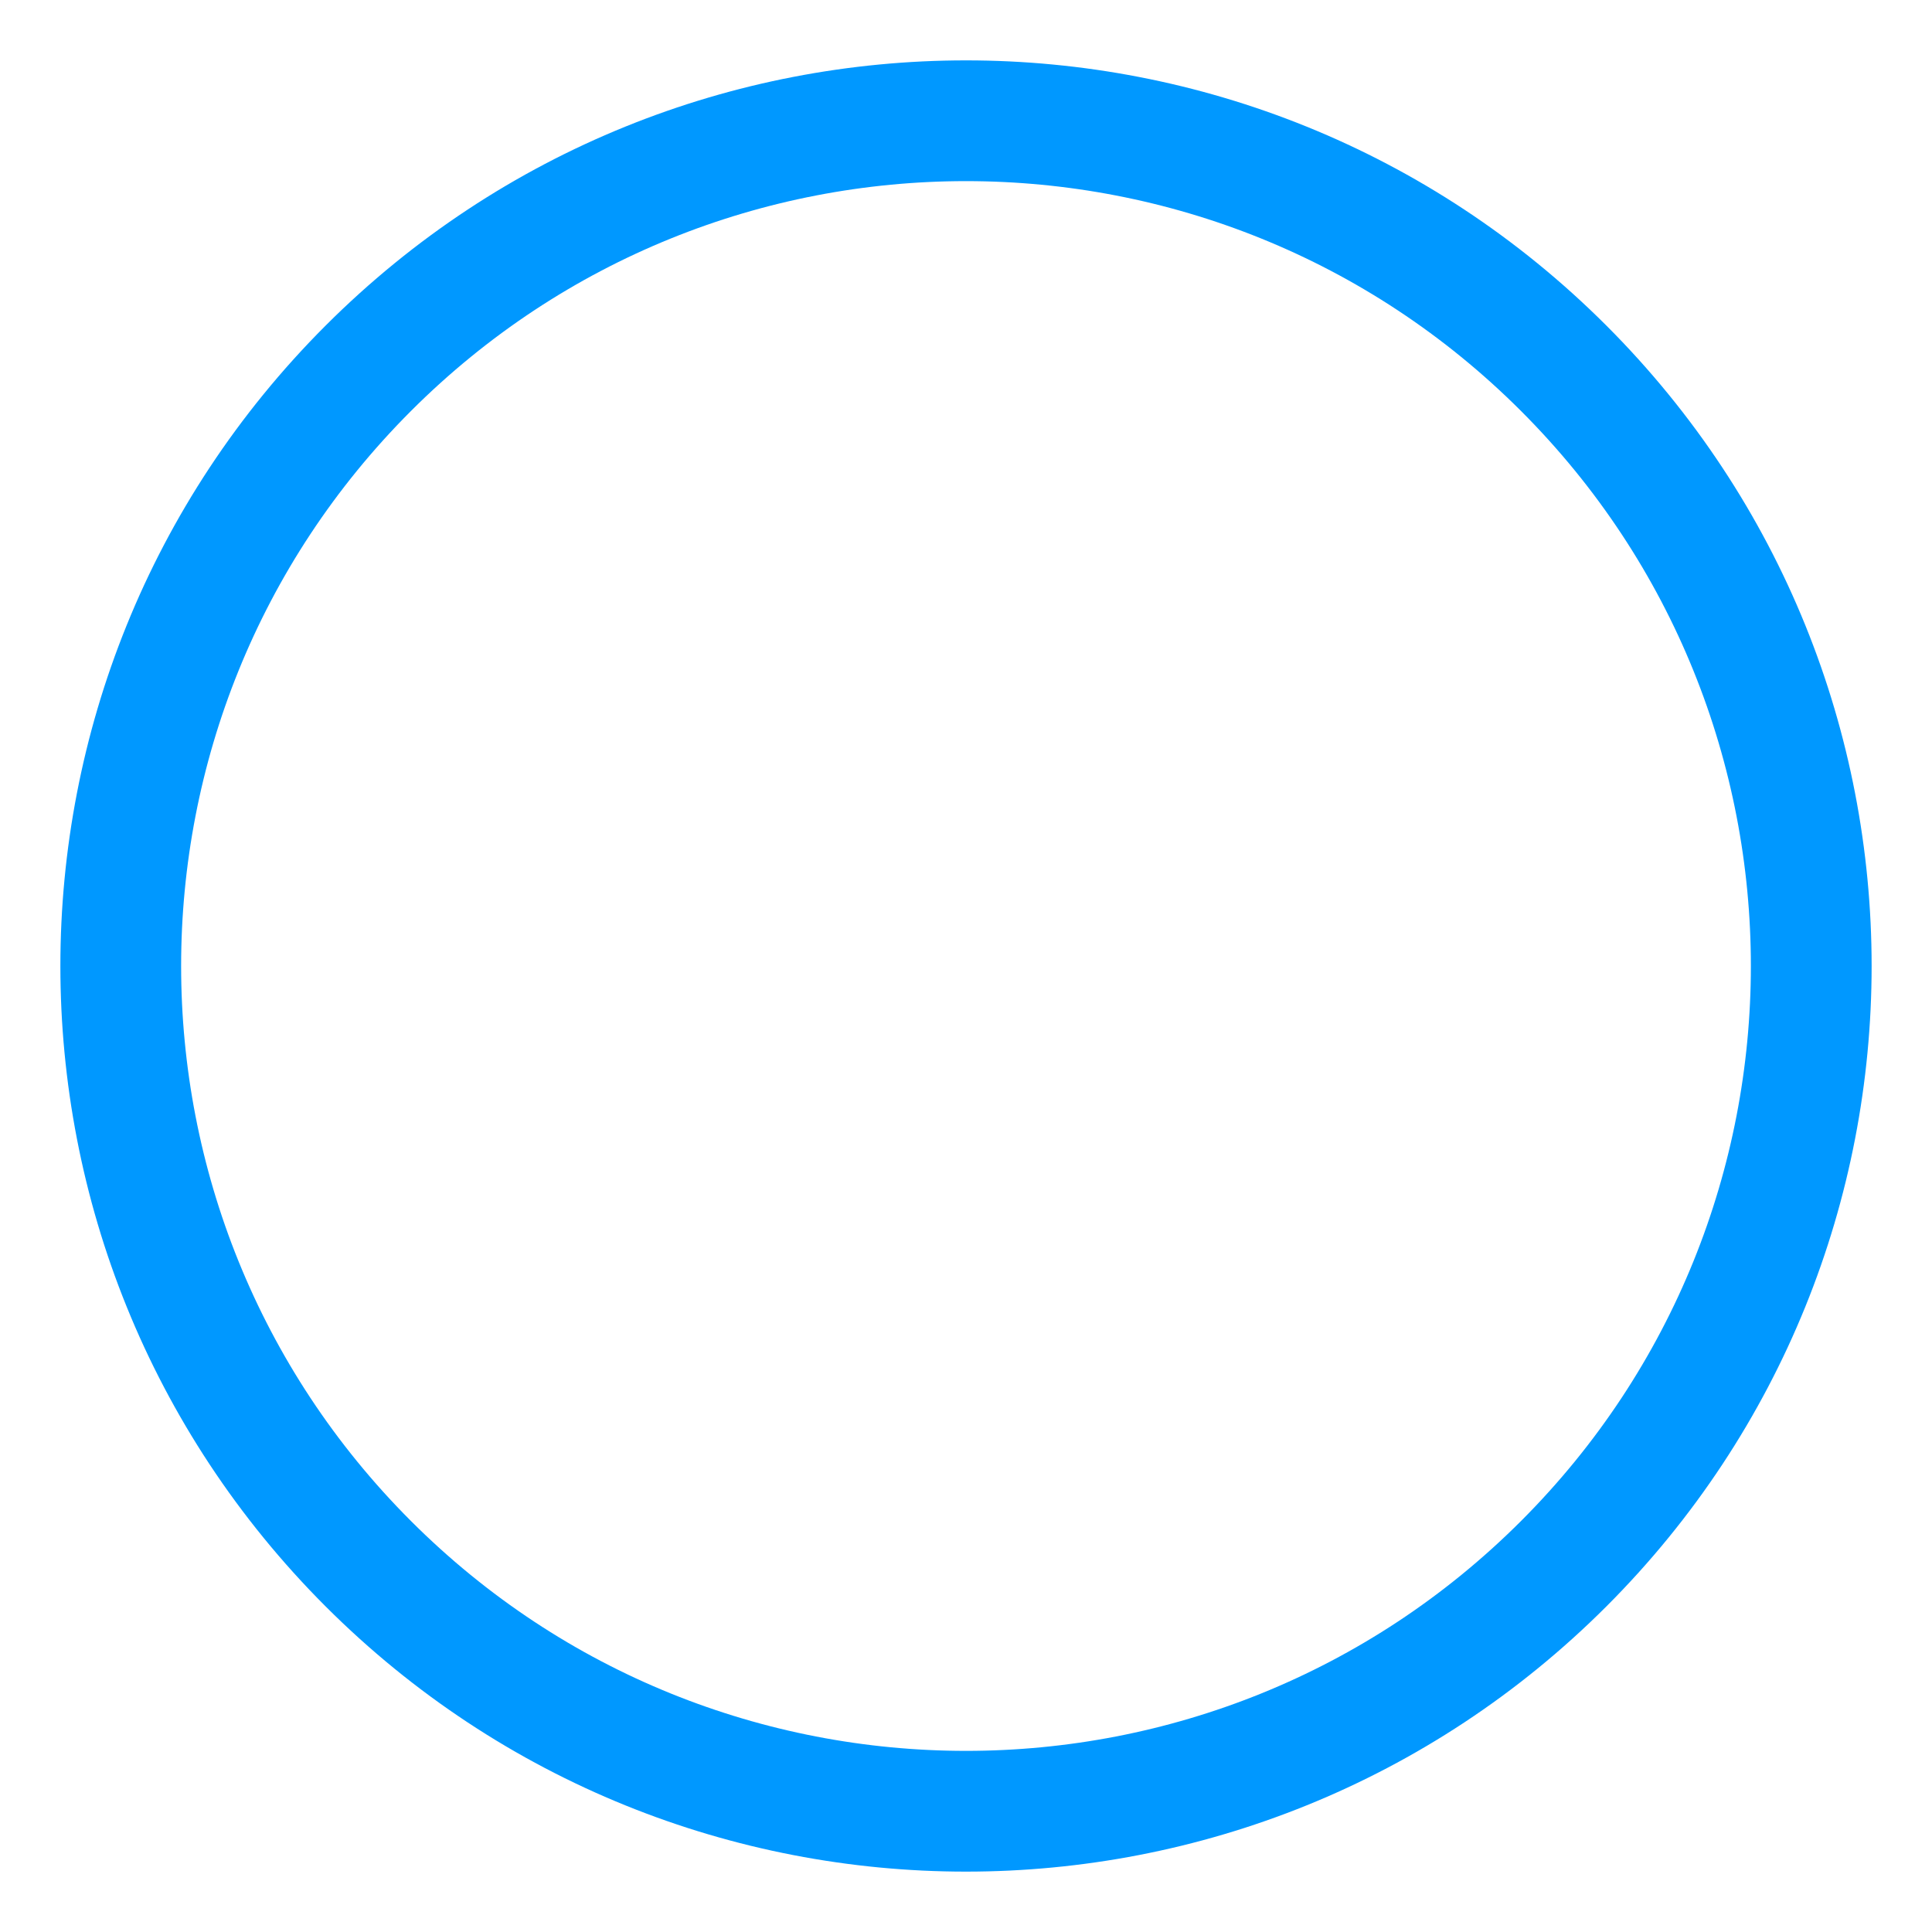
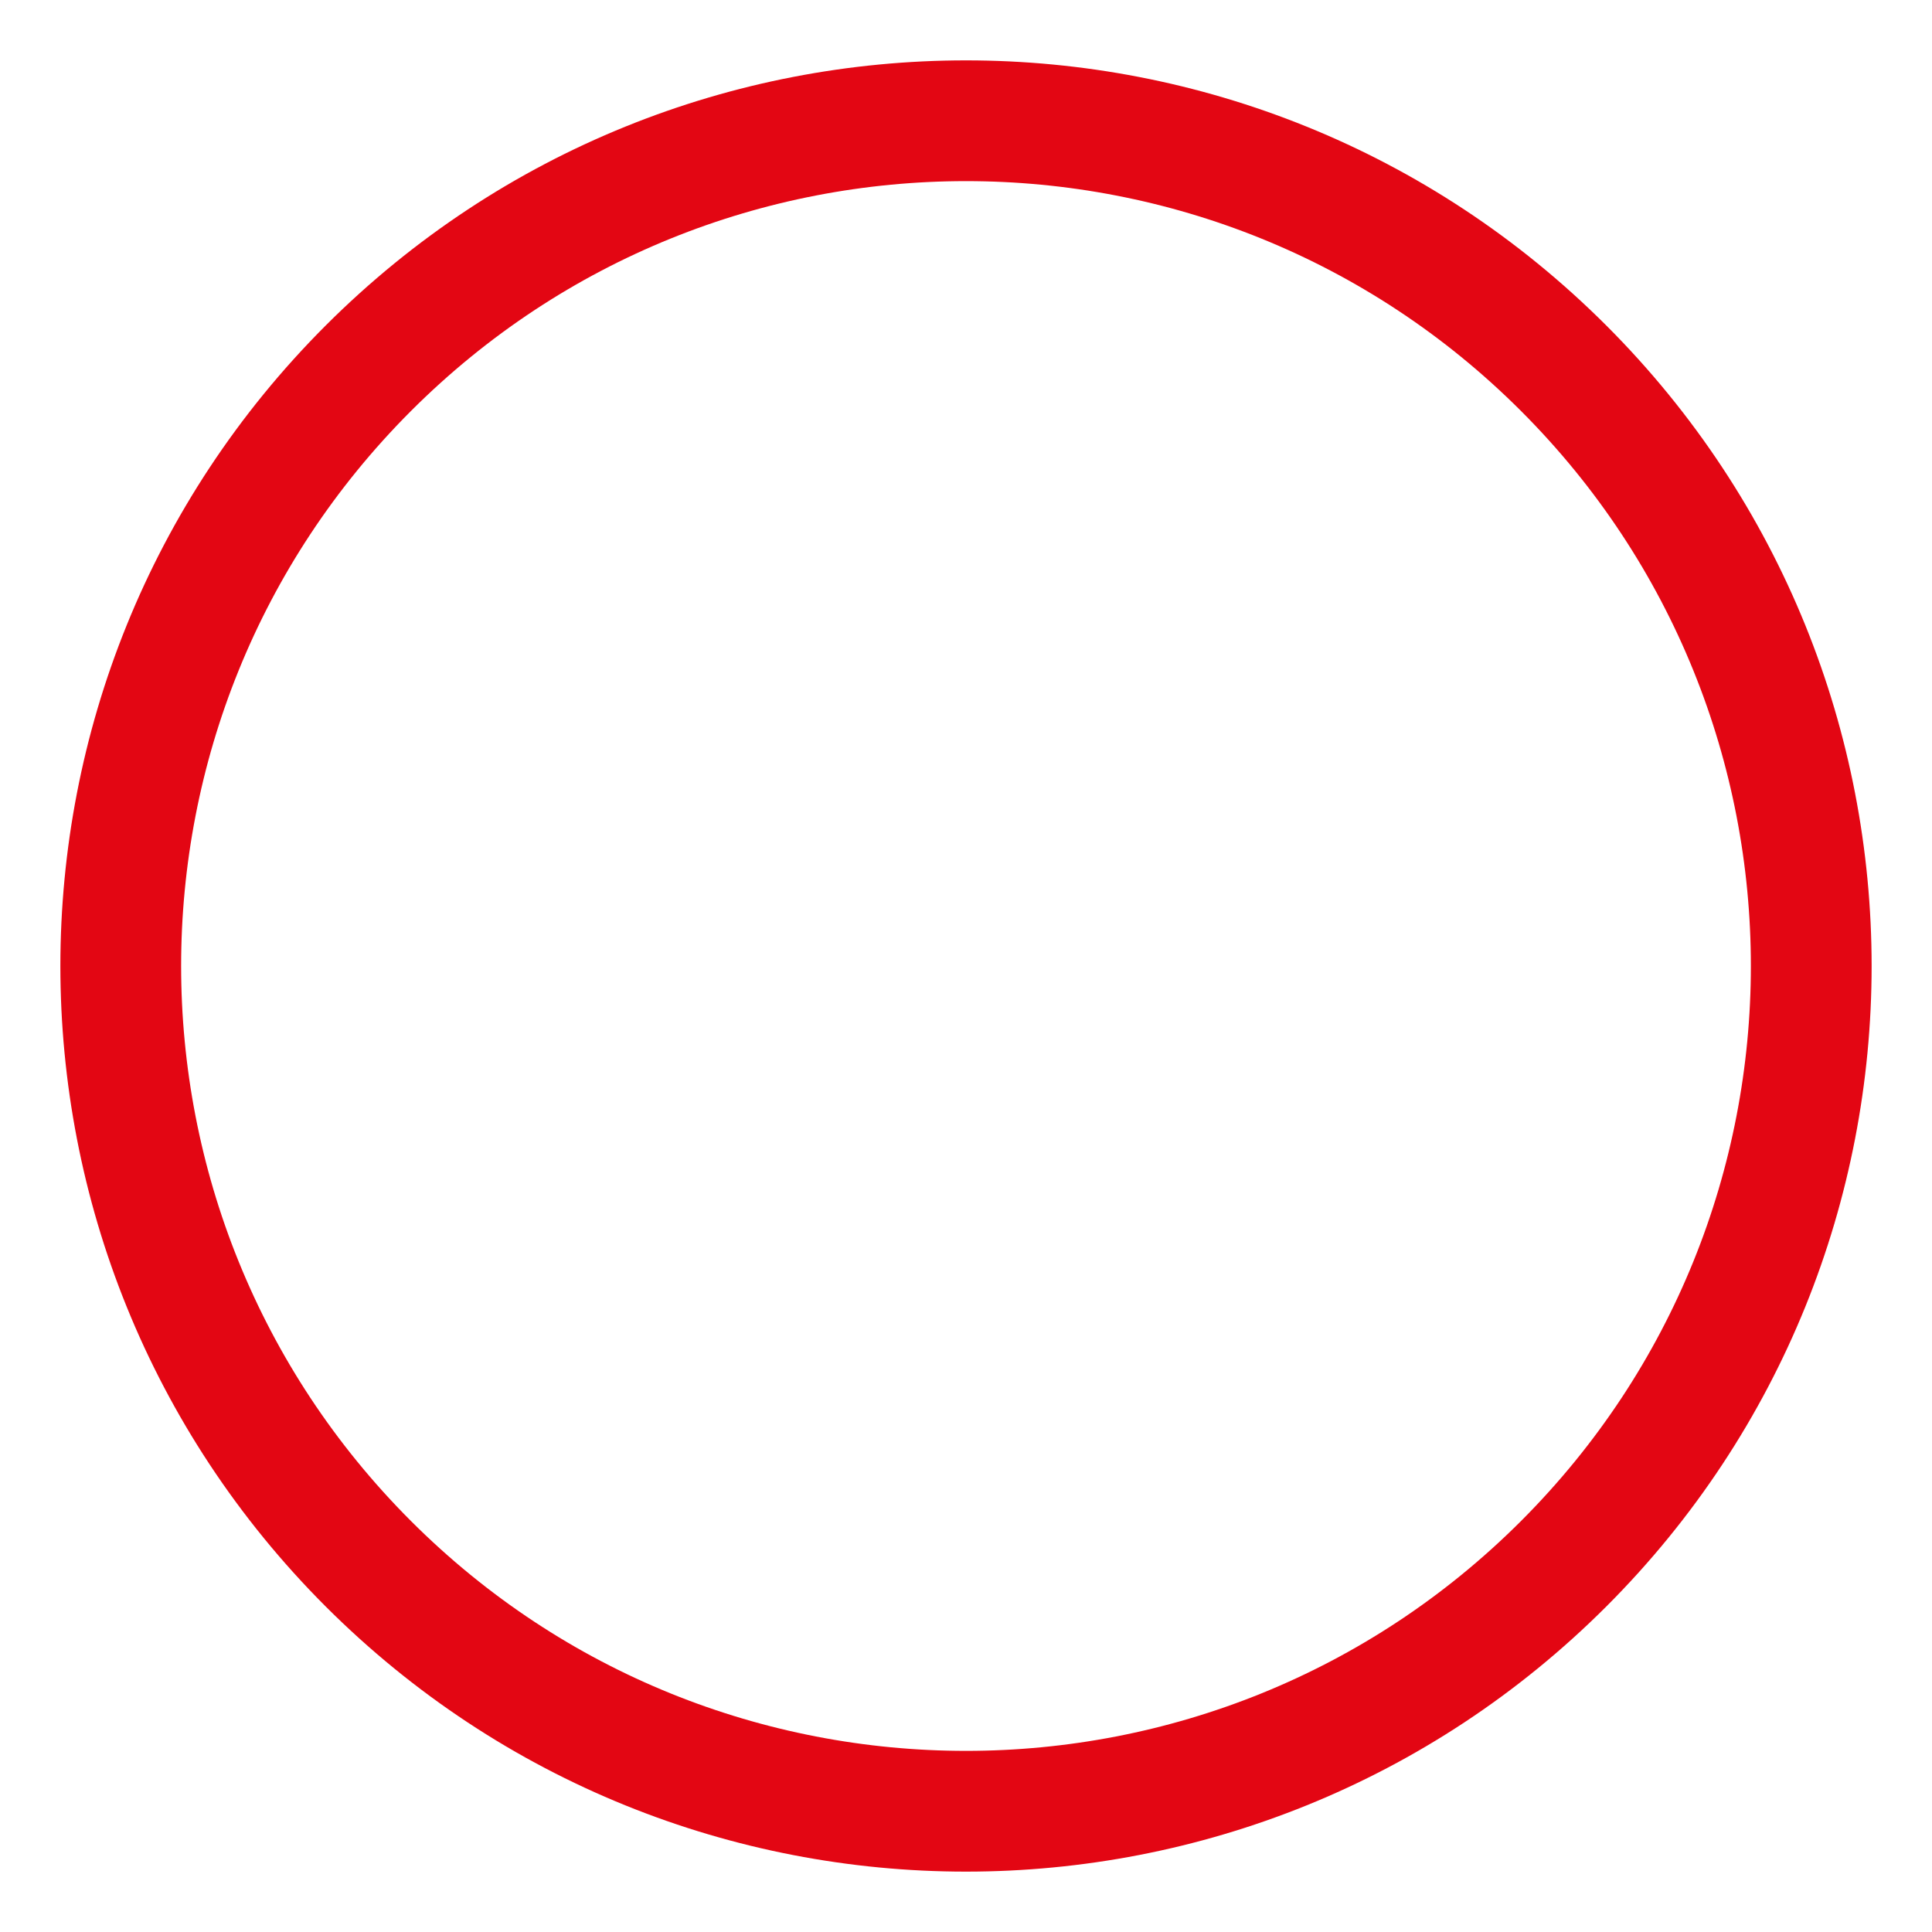
<svg xmlns="http://www.w3.org/2000/svg" width="24" height="24" viewBox="0 0 24 24" fill="none">
-   <path d="M19.425 4.575C23.525 8.676 23.525 15.324 19.425 19.425C15.324 23.525 8.676 23.525 4.575 19.425C0.475 15.324 0.475 8.676 4.575 4.575C8.676 0.475 15.324 0.475 19.425 4.575" stroke="#0098ff" stroke-width="1.5" stroke-linecap="round" stroke-linejoin="round" />
+   <path d="M19.425 4.575C23.525 8.676 23.525 15.324 19.425 19.425C15.324 23.525 8.676 23.525 4.575 19.425C0.475 15.324 0.475 8.676 4.575 4.575C8.676 0.475 15.324 0.475 19.425 4.575" stroke="#e30613" stroke-width="1.5" stroke-linecap="round" stroke-linejoin="round" />
</svg>
